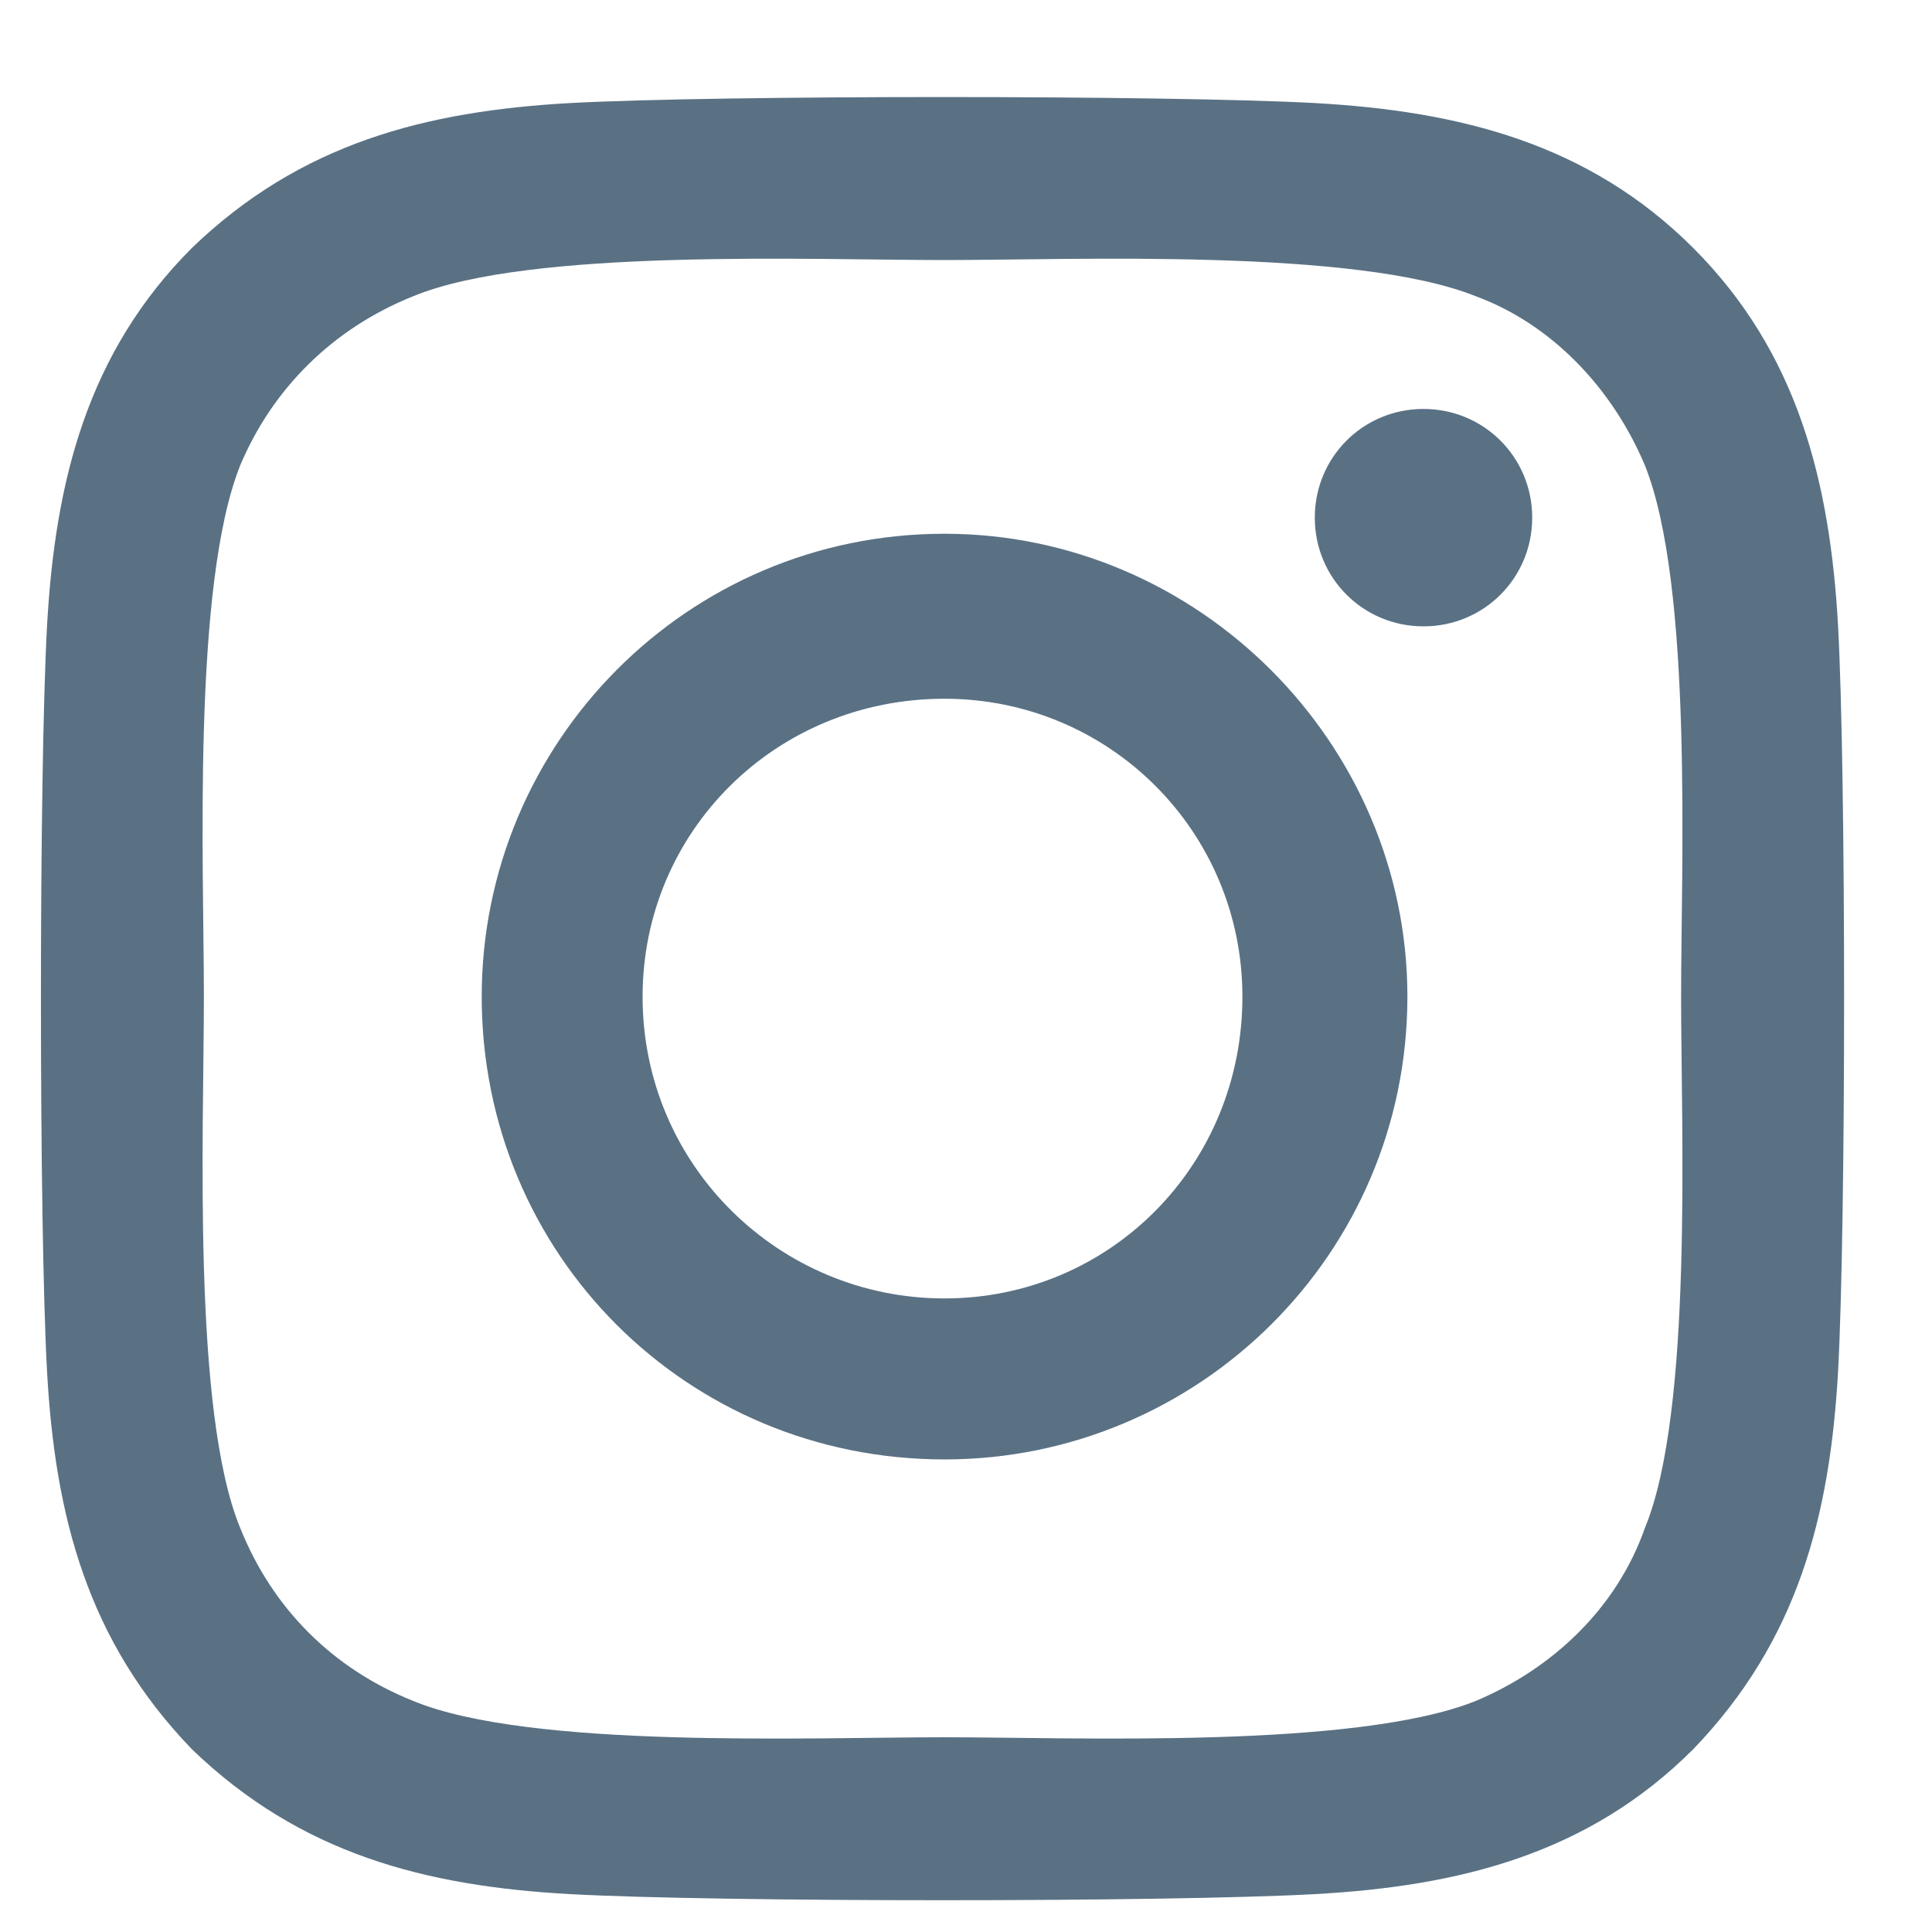
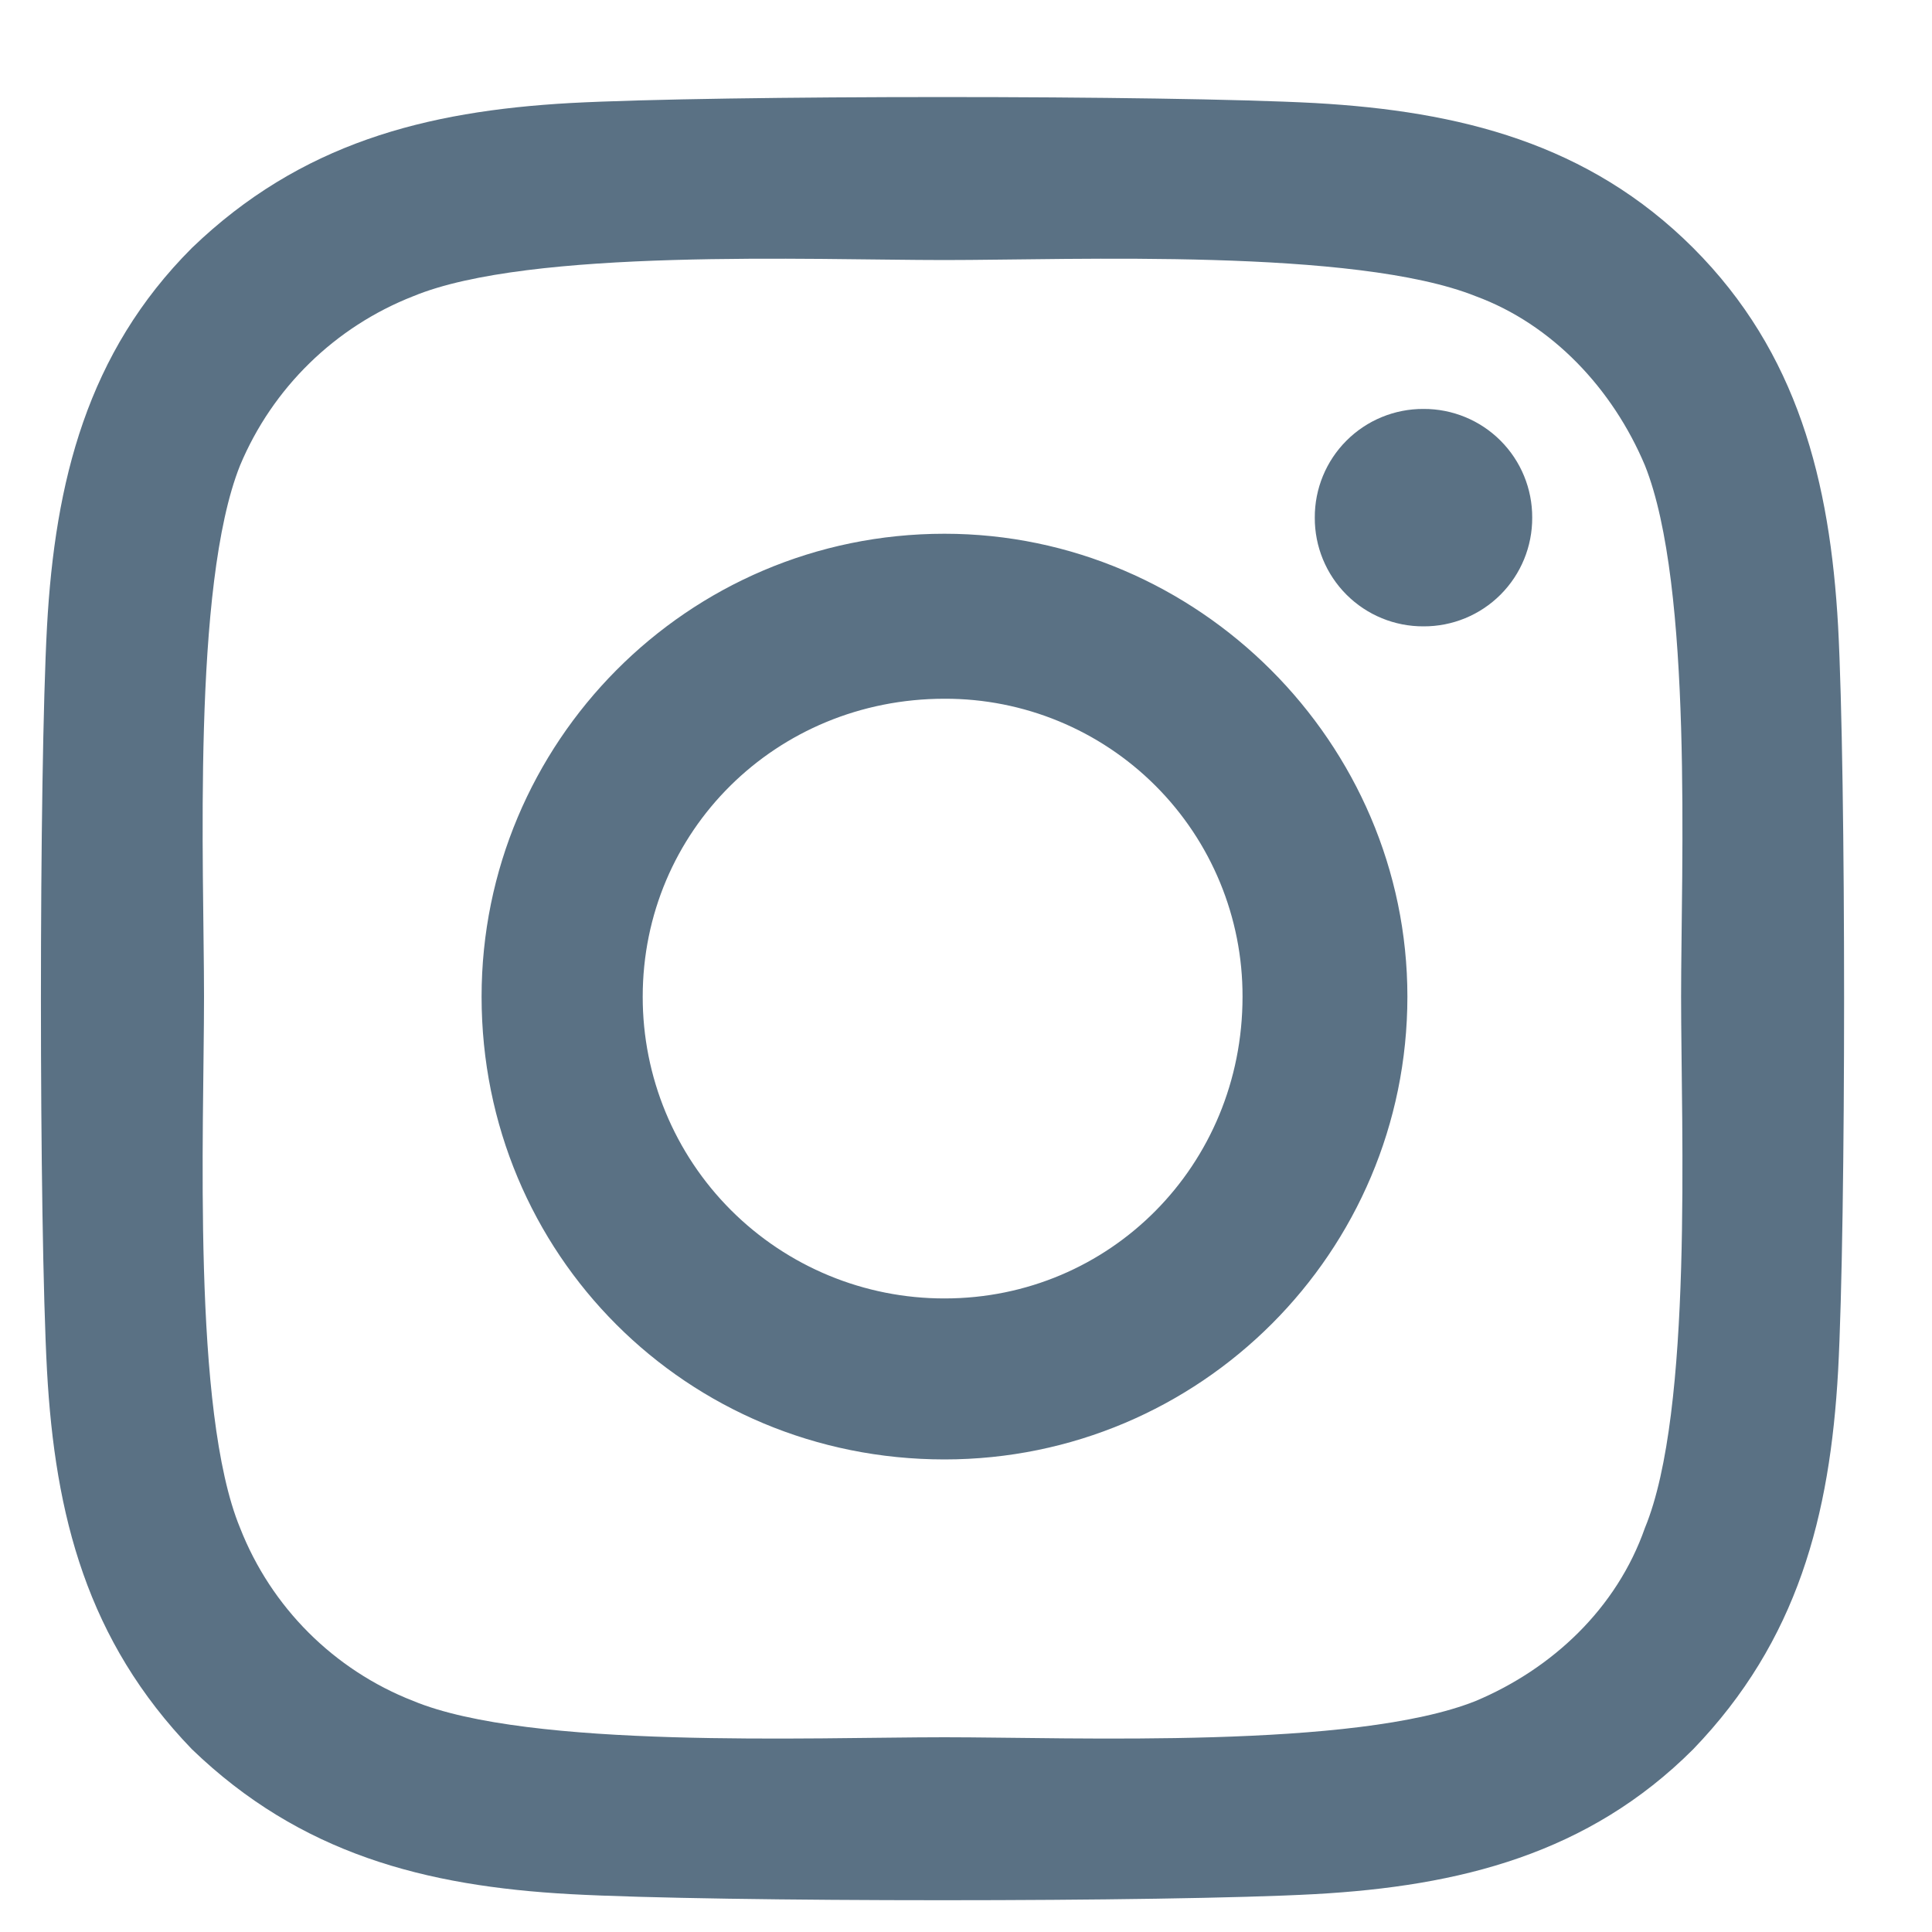
- <svg xmlns="http://www.w3.org/2000/svg" width="15" height="15" viewBox="0 0 15 15" fill="none">
-   <path d="M7.333 4.144C5.333 4.144 3.74 5.769 3.74 7.738C3.74 9.738 5.333 11.331 7.333 11.331C9.302 11.331 10.927 9.738 10.927 7.738C10.927 5.769 9.302 4.144 7.333 4.144ZM7.333 10.081C6.052 10.081 4.989 9.05 4.989 7.738C4.989 6.456 6.021 5.425 7.333 5.425C8.614 5.425 9.646 6.456 9.646 7.738C9.646 9.05 8.614 10.081 7.333 10.081ZM11.896 4.019C11.896 3.55 11.521 3.175 11.052 3.175C10.583 3.175 10.208 3.55 10.208 4.019C10.208 4.488 10.583 4.863 11.052 4.863C11.521 4.863 11.896 4.488 11.896 4.019ZM14.271 4.863C14.208 3.738 13.958 2.738 13.146 1.925C12.333 1.113 11.333 0.863 10.208 0.8C9.052 0.738 5.583 0.738 4.427 0.8C3.302 0.863 2.333 1.113 1.49 1.925C0.677 2.738 0.427 3.738 0.365 4.863C0.302 6.019 0.302 9.488 0.365 10.644C0.427 11.769 0.677 12.738 1.49 13.581C2.333 14.394 3.302 14.644 4.427 14.706C5.583 14.769 9.052 14.769 10.208 14.706C11.333 14.644 12.333 14.394 13.146 13.581C13.958 12.738 14.208 11.769 14.271 10.644C14.333 9.488 14.333 6.019 14.271 4.863ZM12.771 11.863C12.552 12.488 12.052 12.956 11.458 13.206C10.521 13.581 8.333 13.488 7.333 13.488C6.302 13.488 4.114 13.581 3.208 13.206C2.583 12.956 2.115 12.488 1.865 11.863C1.49 10.956 1.583 8.769 1.583 7.738C1.583 6.738 1.49 4.55 1.865 3.613C2.115 3.019 2.583 2.55 3.208 2.3C4.114 1.925 6.302 2.019 7.333 2.019C8.333 2.019 10.521 1.925 11.458 2.3C12.052 2.519 12.521 3.019 12.771 3.613C13.146 4.55 13.052 6.738 13.052 7.738C13.052 8.769 13.146 10.956 12.771 11.863Z" fill="#5A7184" />
+ <svg xmlns="http://www.w3.org/2000/svg" width="15" height="15" fill="none">
+   <path d="M7.333 4.144c-2 0-3.594 1.625-3.594 3.594 0 2 1.594 3.593 3.594 3.593a3.594 3.594 0 003.594-3.593c0-1.97-1.625-3.594-3.594-3.594zm0 5.937A2.34 2.34 0 014.99 7.738c0-1.282 1.032-2.313 2.344-2.313a2.307 2.307 0 012.313 2.313c0 1.312-1.032 2.343-2.313 2.343zm4.563-6.062a.84.84 0 00-.844-.844.84.84 0 00-.844.844.84.84 0 00.844.844.84.84 0 00.844-.844zm2.375.844c-.063-1.125-.313-2.125-1.125-2.938C12.333 1.113 11.333.863 10.208.8 9.052.738 5.583.738 4.427.8c-1.125.063-2.094.313-2.937 1.125C.677 2.738.427 3.738.365 4.863c-.063 1.156-.063 4.625 0 5.78.062 1.126.312 2.095 1.125 2.938.843.813 1.812 1.063 2.937 1.125 1.156.063 4.625.063 5.781 0 1.125-.062 2.125-.312 2.938-1.125.812-.843 1.062-1.812 1.125-2.937.062-1.156.062-4.625 0-5.781zm-1.5 7c-.219.625-.719 1.093-1.313 1.343-.937.375-3.125.282-4.125.282-1.031 0-3.219.093-4.125-.282a2.37 2.37 0 01-1.344-1.343c-.375-.907-.28-3.094-.28-4.125 0-1-.095-3.188.28-4.125A2.41 2.41 0 013.208 2.3c.906-.375 3.094-.281 4.125-.281 1 0 3.188-.094 4.125.281.594.219 1.063.719 1.313 1.313.375.937.281 3.125.281 4.125 0 1.03.094 3.218-.281 4.125z" fill="#5A7184" />
</svg>
